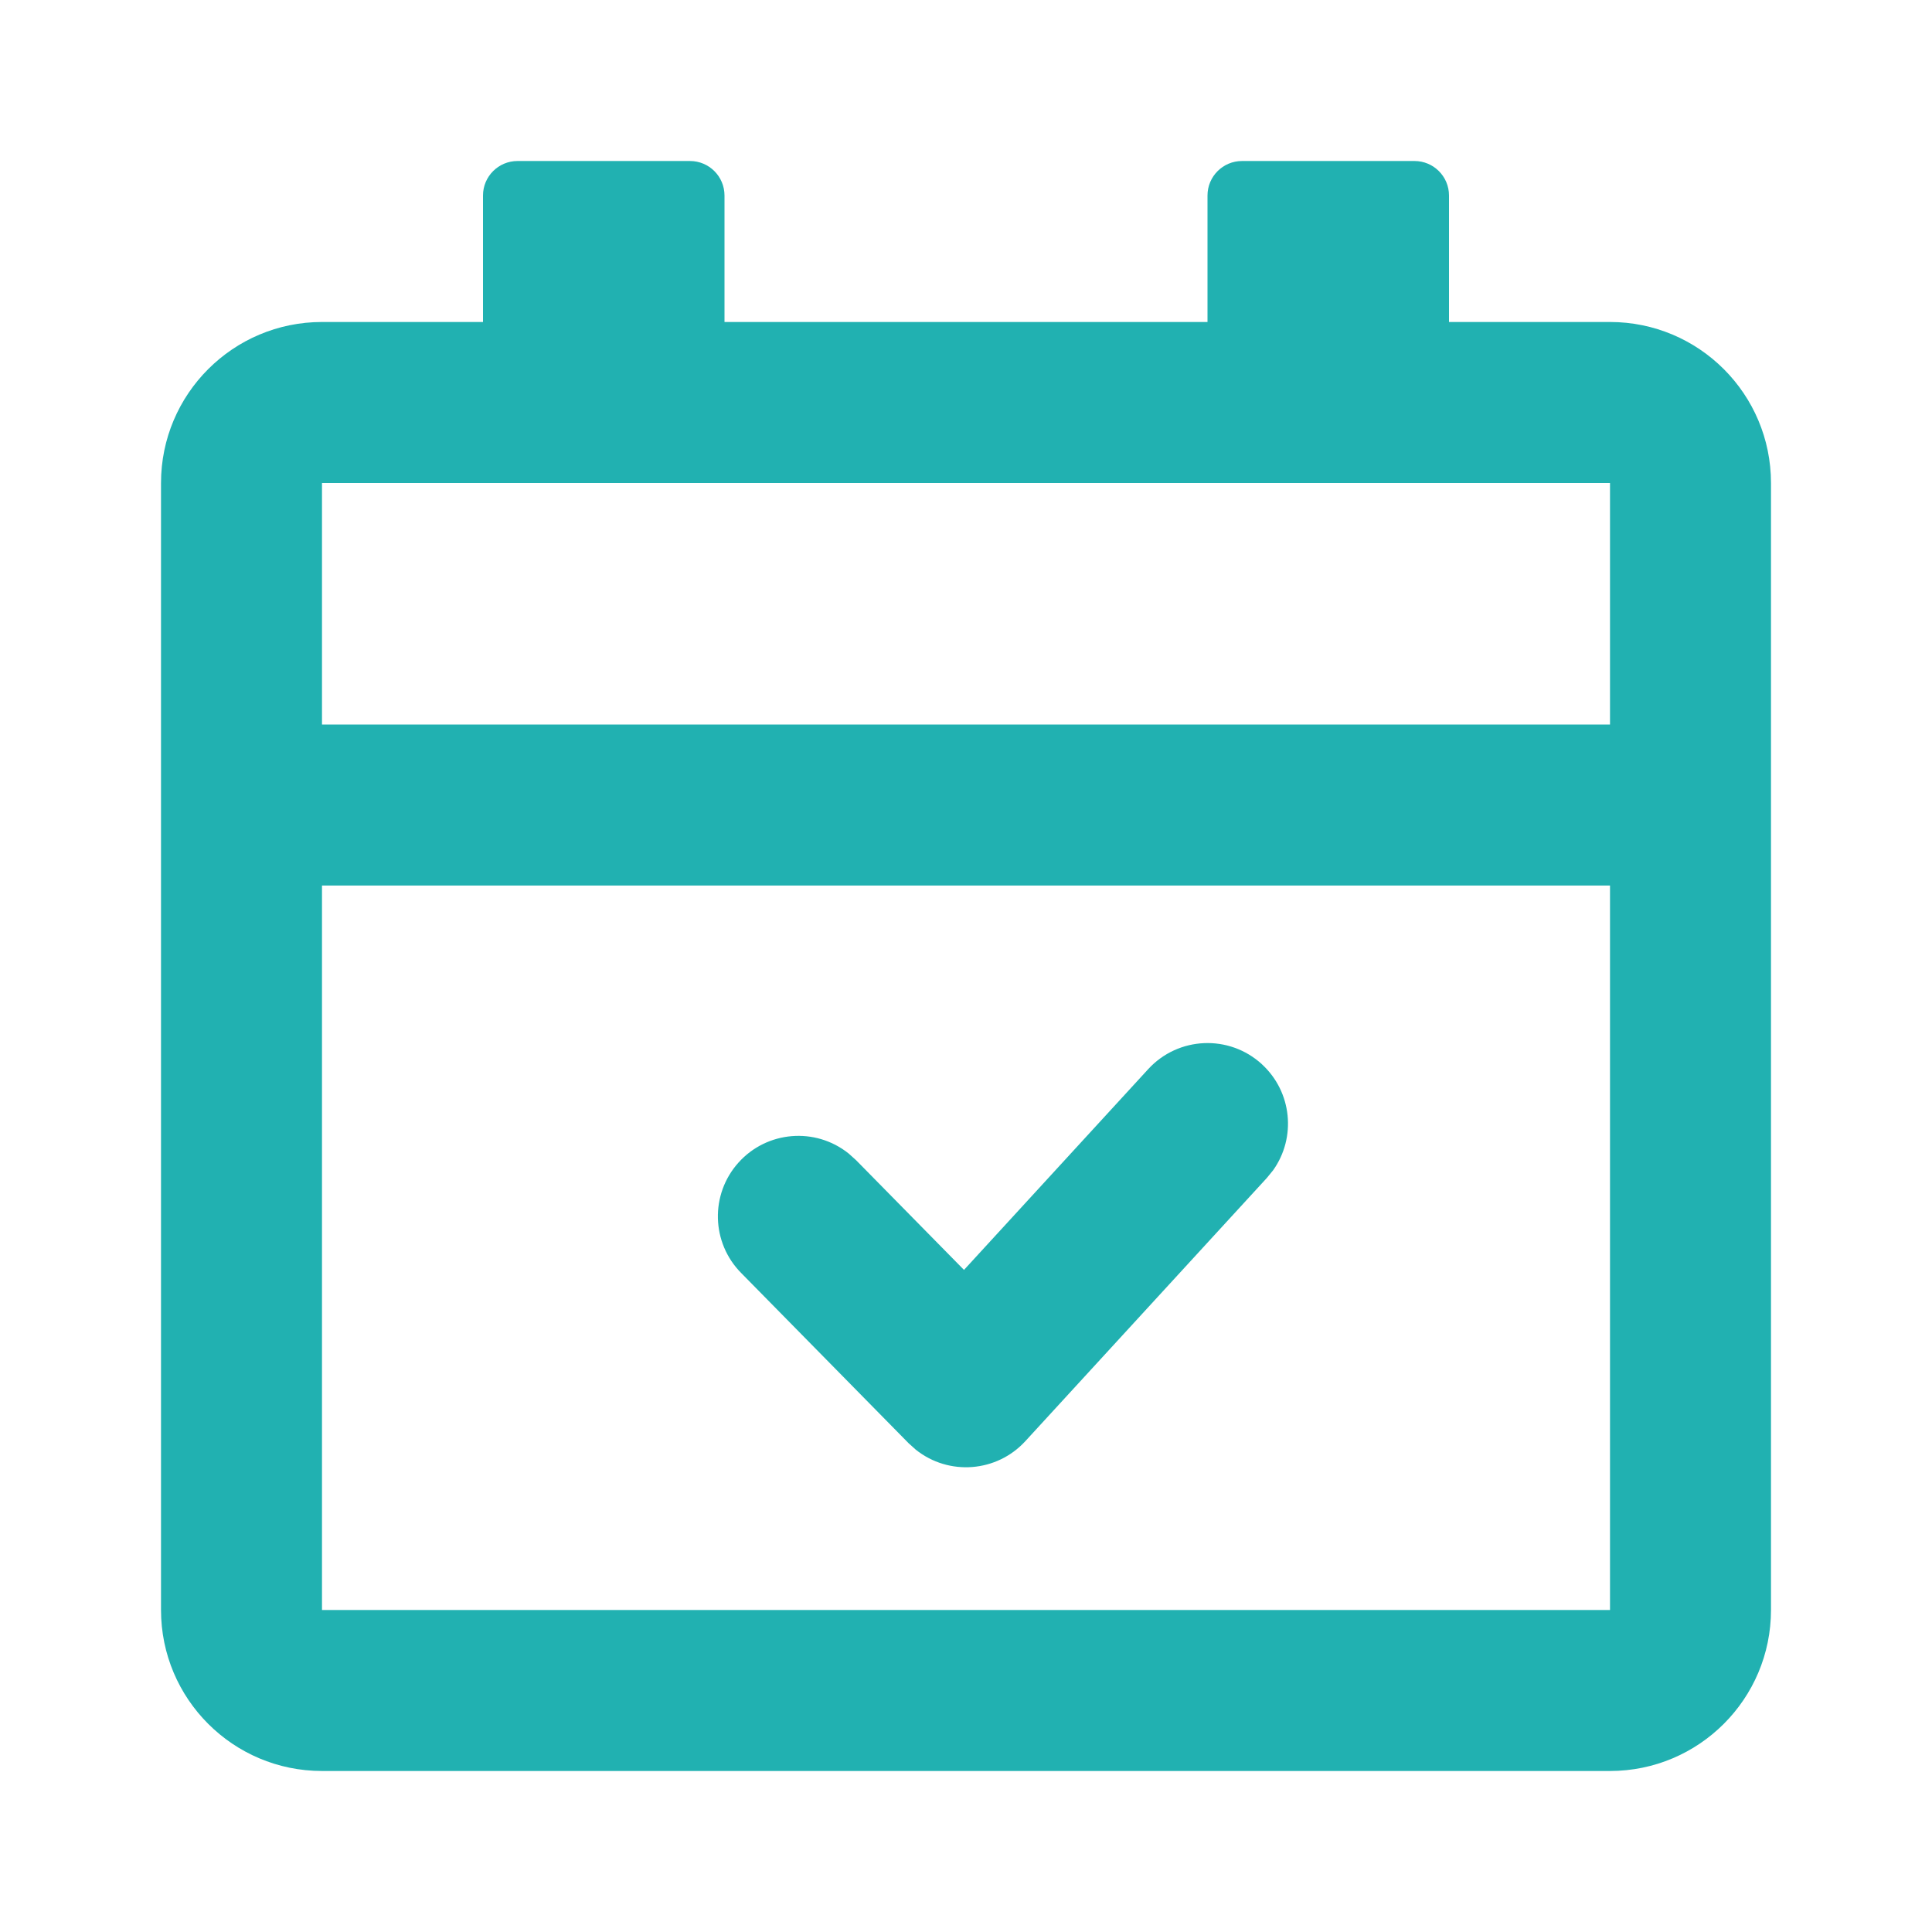
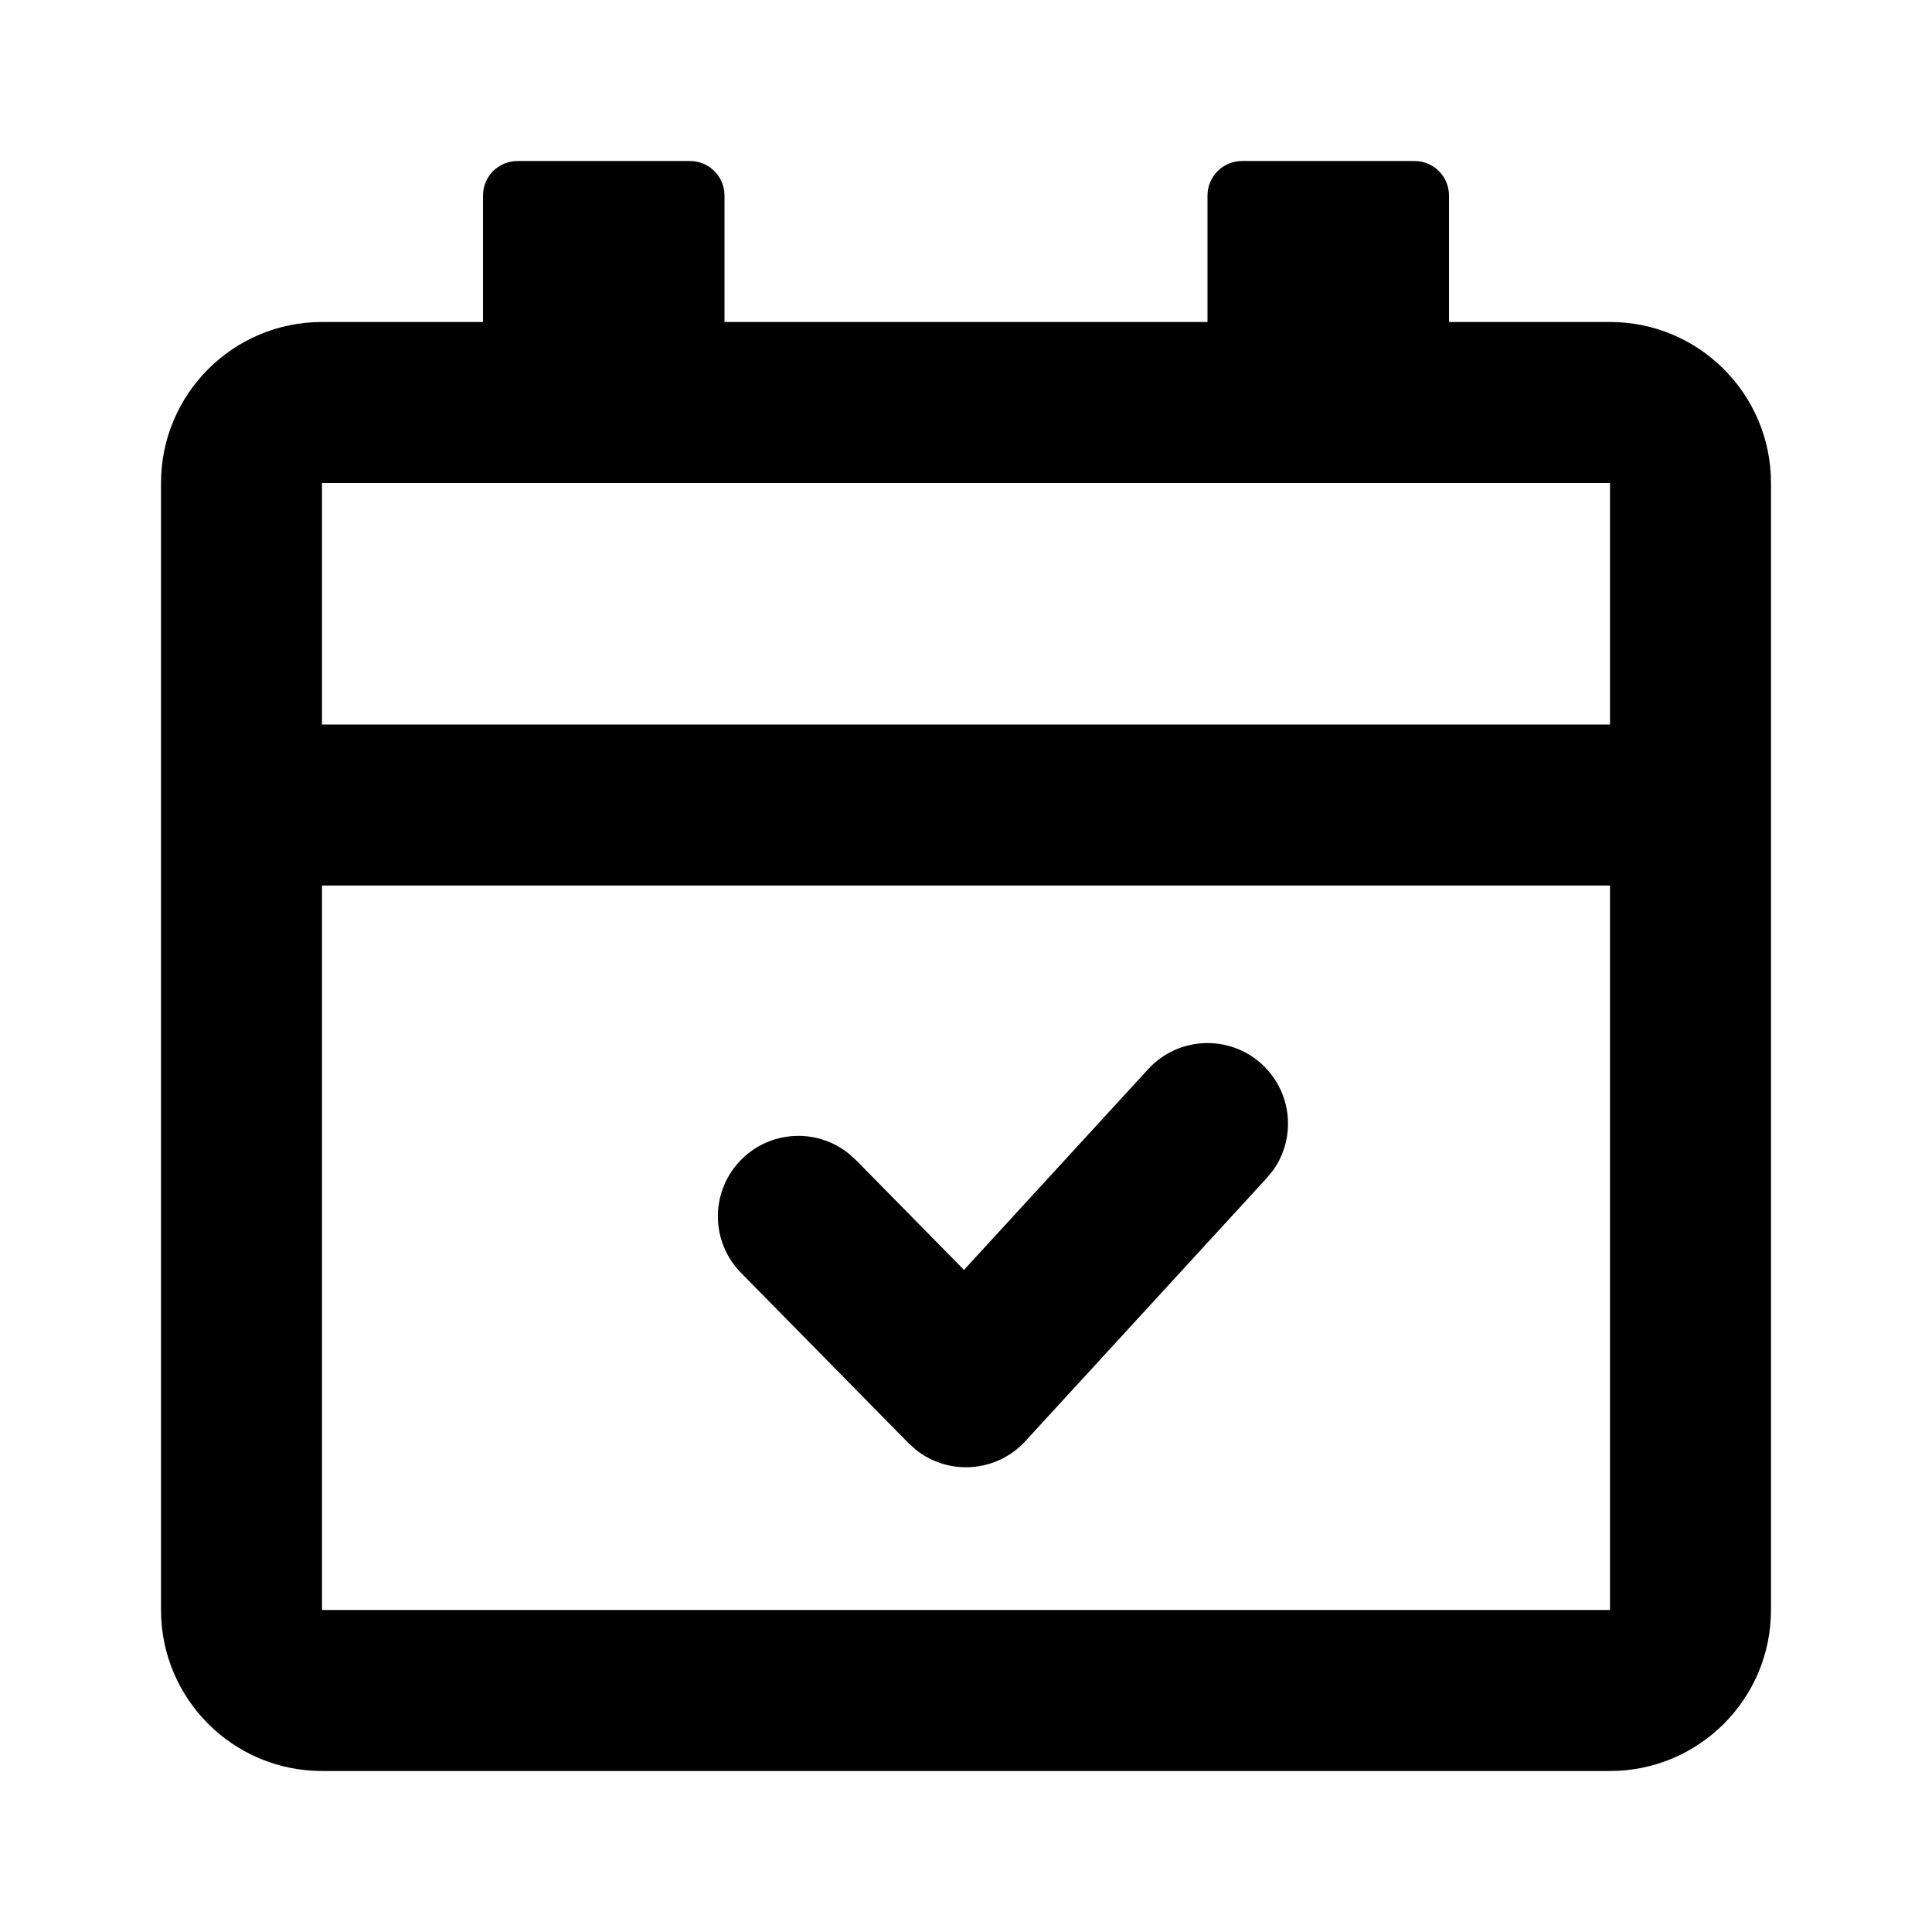
<svg xmlns="http://www.w3.org/2000/svg" width="56" height="56" viewBox="0 0 56 56">
-   <path d="M20 4.667a1 1 0 0 1 1 1v3.666h14V5.667a1 1 0 0 1 1-1h5a1 1 0 0 1 1 1v3.666h4.667A4.667 4.667 0 0 1 51.333 14v32.667a4.667 4.667 0 0 1-4.666 4.666H9.333a4.667 4.667 0 0 1-4.666-4.666V14a4.667 4.667 0 0 1 4.666-4.667H14V5.667a1 1 0 0 1 1-1h5zm26.667 21H9.333v21h37.334v-21zm-10.09 5.181c.877.805.998 2.124.327 3.07l-.185.227-7 7.629a2.334 2.334 0 0 1-3.173.247l-.21-.189-4.85-4.931a2.333 2.333 0 0 1 3.11-3.468l.218.196 3.128 3.18 5.339-5.819a2.333 2.333 0 0 1 3.297-.142zM46.668 14H9.333v7h37.334v-7z" fill="#21B1B1" fill-rule="evenodd" />
+   <path d="M20 4.667a1 1 0 0 1 1 1v3.666h14V5.667a1 1 0 0 1 1-1h5a1 1 0 0 1 1 1v3.666h4.667A4.667 4.667 0 0 1 51.333 14v32.667a4.667 4.667 0 0 1-4.666 4.666H9.333a4.667 4.667 0 0 1-4.666-4.666V14a4.667 4.667 0 0 1 4.666-4.667H14V5.667a1 1 0 0 1 1-1h5zm26.667 21H9.333v21h37.334v-21zm-10.09 5.181c.877.805.998 2.124.327 3.07l-.185.227-7 7.629a2.334 2.334 0 0 1-3.173.247l-.21-.189-4.85-4.931a2.333 2.333 0 0 1 3.11-3.468l.218.196 3.128 3.18 5.339-5.819a2.333 2.333 0 0 1 3.297-.142zM46.668 14H9.333v7h37.334v-7z" fill="currentColor" fill-rule="evenodd" />
</svg>
